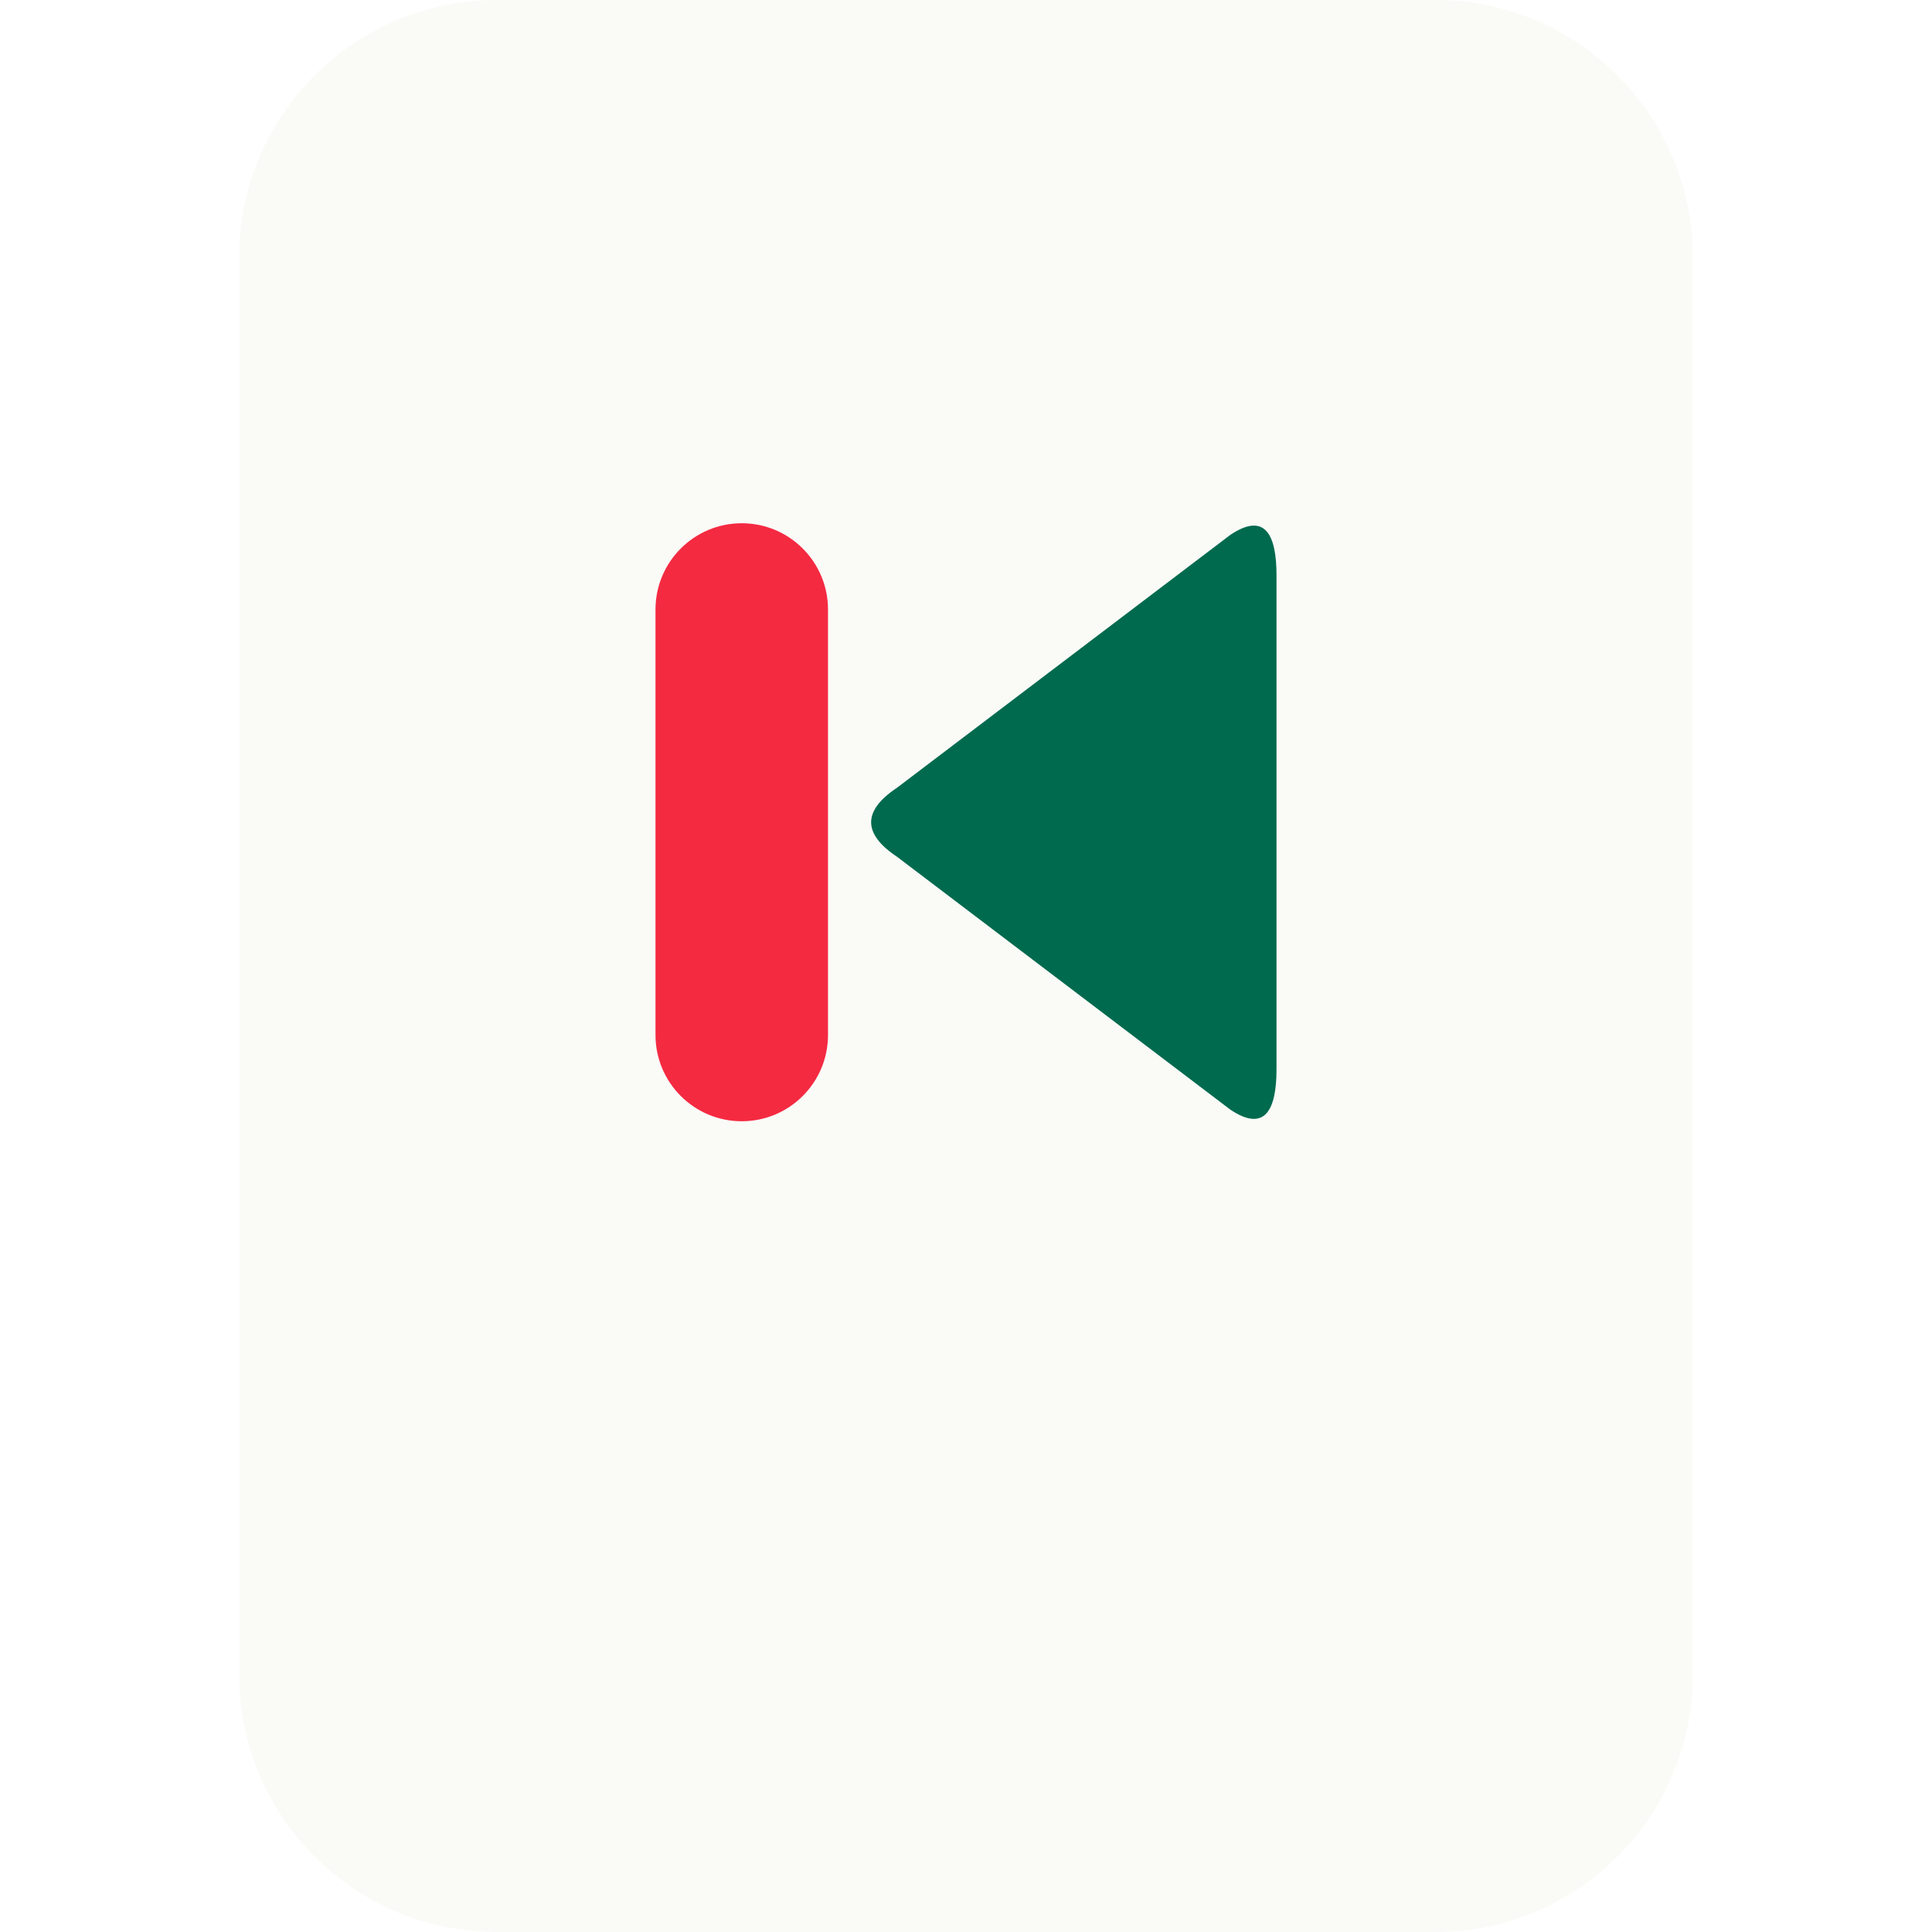
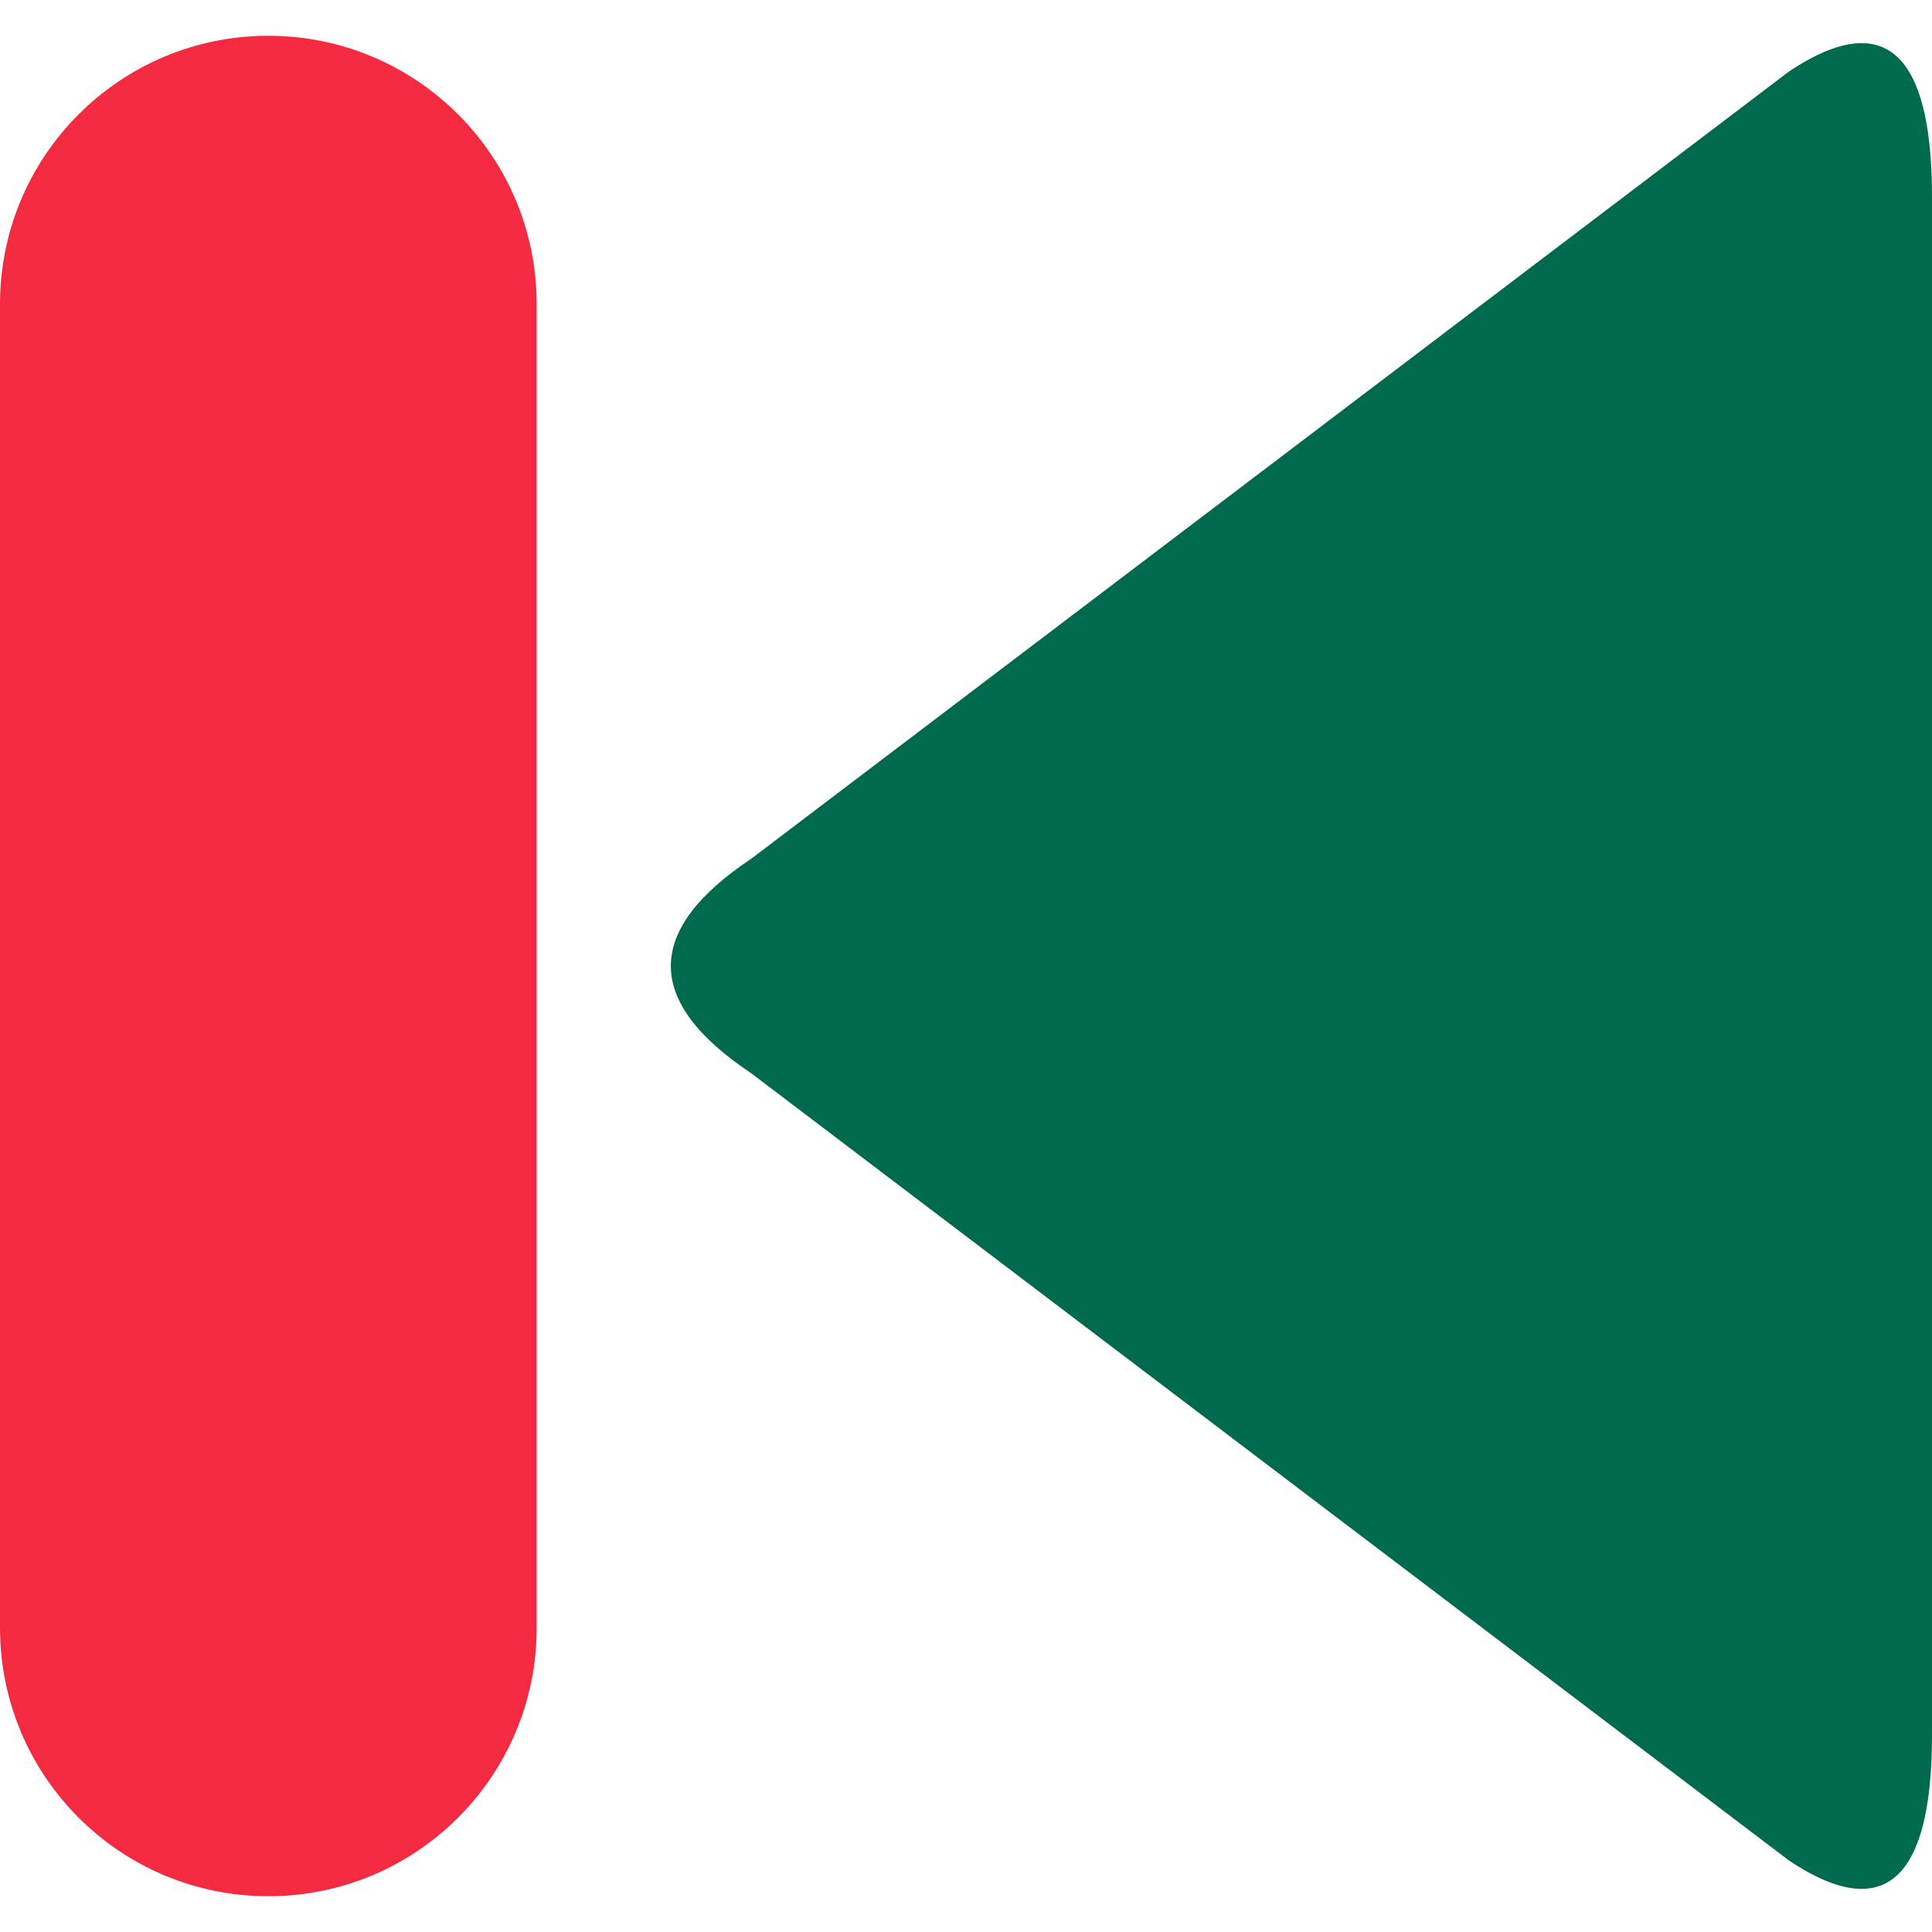
- <svg xmlns="http://www.w3.org/2000/svg" viewBox="0 0 1264 1680" width="64" height="64">
-   <rect width="1264" height="1680" rx="224" fill="#FAFAF7" />
+ <svg xmlns="http://www.w3.org/2000/svg" viewBox="362 445 540 540" width="64" height="64">
  <g transform="translate(362, 380)">
    <rect x="0" y="75" width="150" height="520" rx="75" ry="75" fill="#F42A41" />
-     <path d="M 500, 85 C 530, 65, 540, 85, 540, 120 L 540, 550 C 540, 585, 530, 605, 500, 585 L 210, 365 C 180, 345, 180, 325, 210, 305 Z" fill="#006A4E" />
+     <path d="M 500,85 C 530,65 540,85 540,120 L 540,550 C 540,585 530,605 500,585 L 210,365 C 180,345 180,325 210,305 Z" fill="#006A4E" />
  </g>
</svg>
